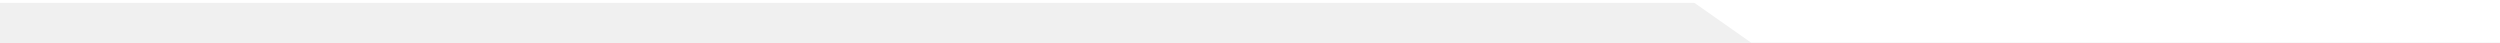
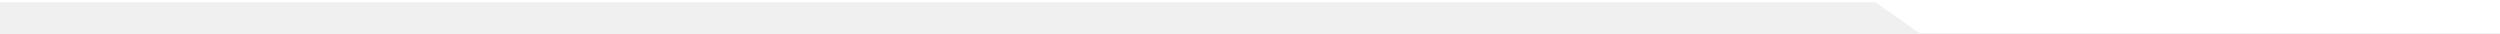
- <svg xmlns="http://www.w3.org/2000/svg" width="176" height="3" viewBox="0 0 176 3" fill="none">
-   <line x1="159" y1="0.1" x2="8.74229e-09" y2="0.1" stroke="white" stroke-width="0.2" />
-   <path d="M119 0H176V3H123.275L119 0Z" fill="white" />
+ <svg xmlns="http://www.w3.org/2000/svg" width="227" height="3" viewBox="0 0 227 3" fill="none">
+   <line x1="210" y1="0.1" x2="8.74229e-09" y2="0.1" stroke="white" stroke-width="0.2" />
+   <path d="M170 0H227V3H174.275L170 0Z" fill="white" />
</svg>
